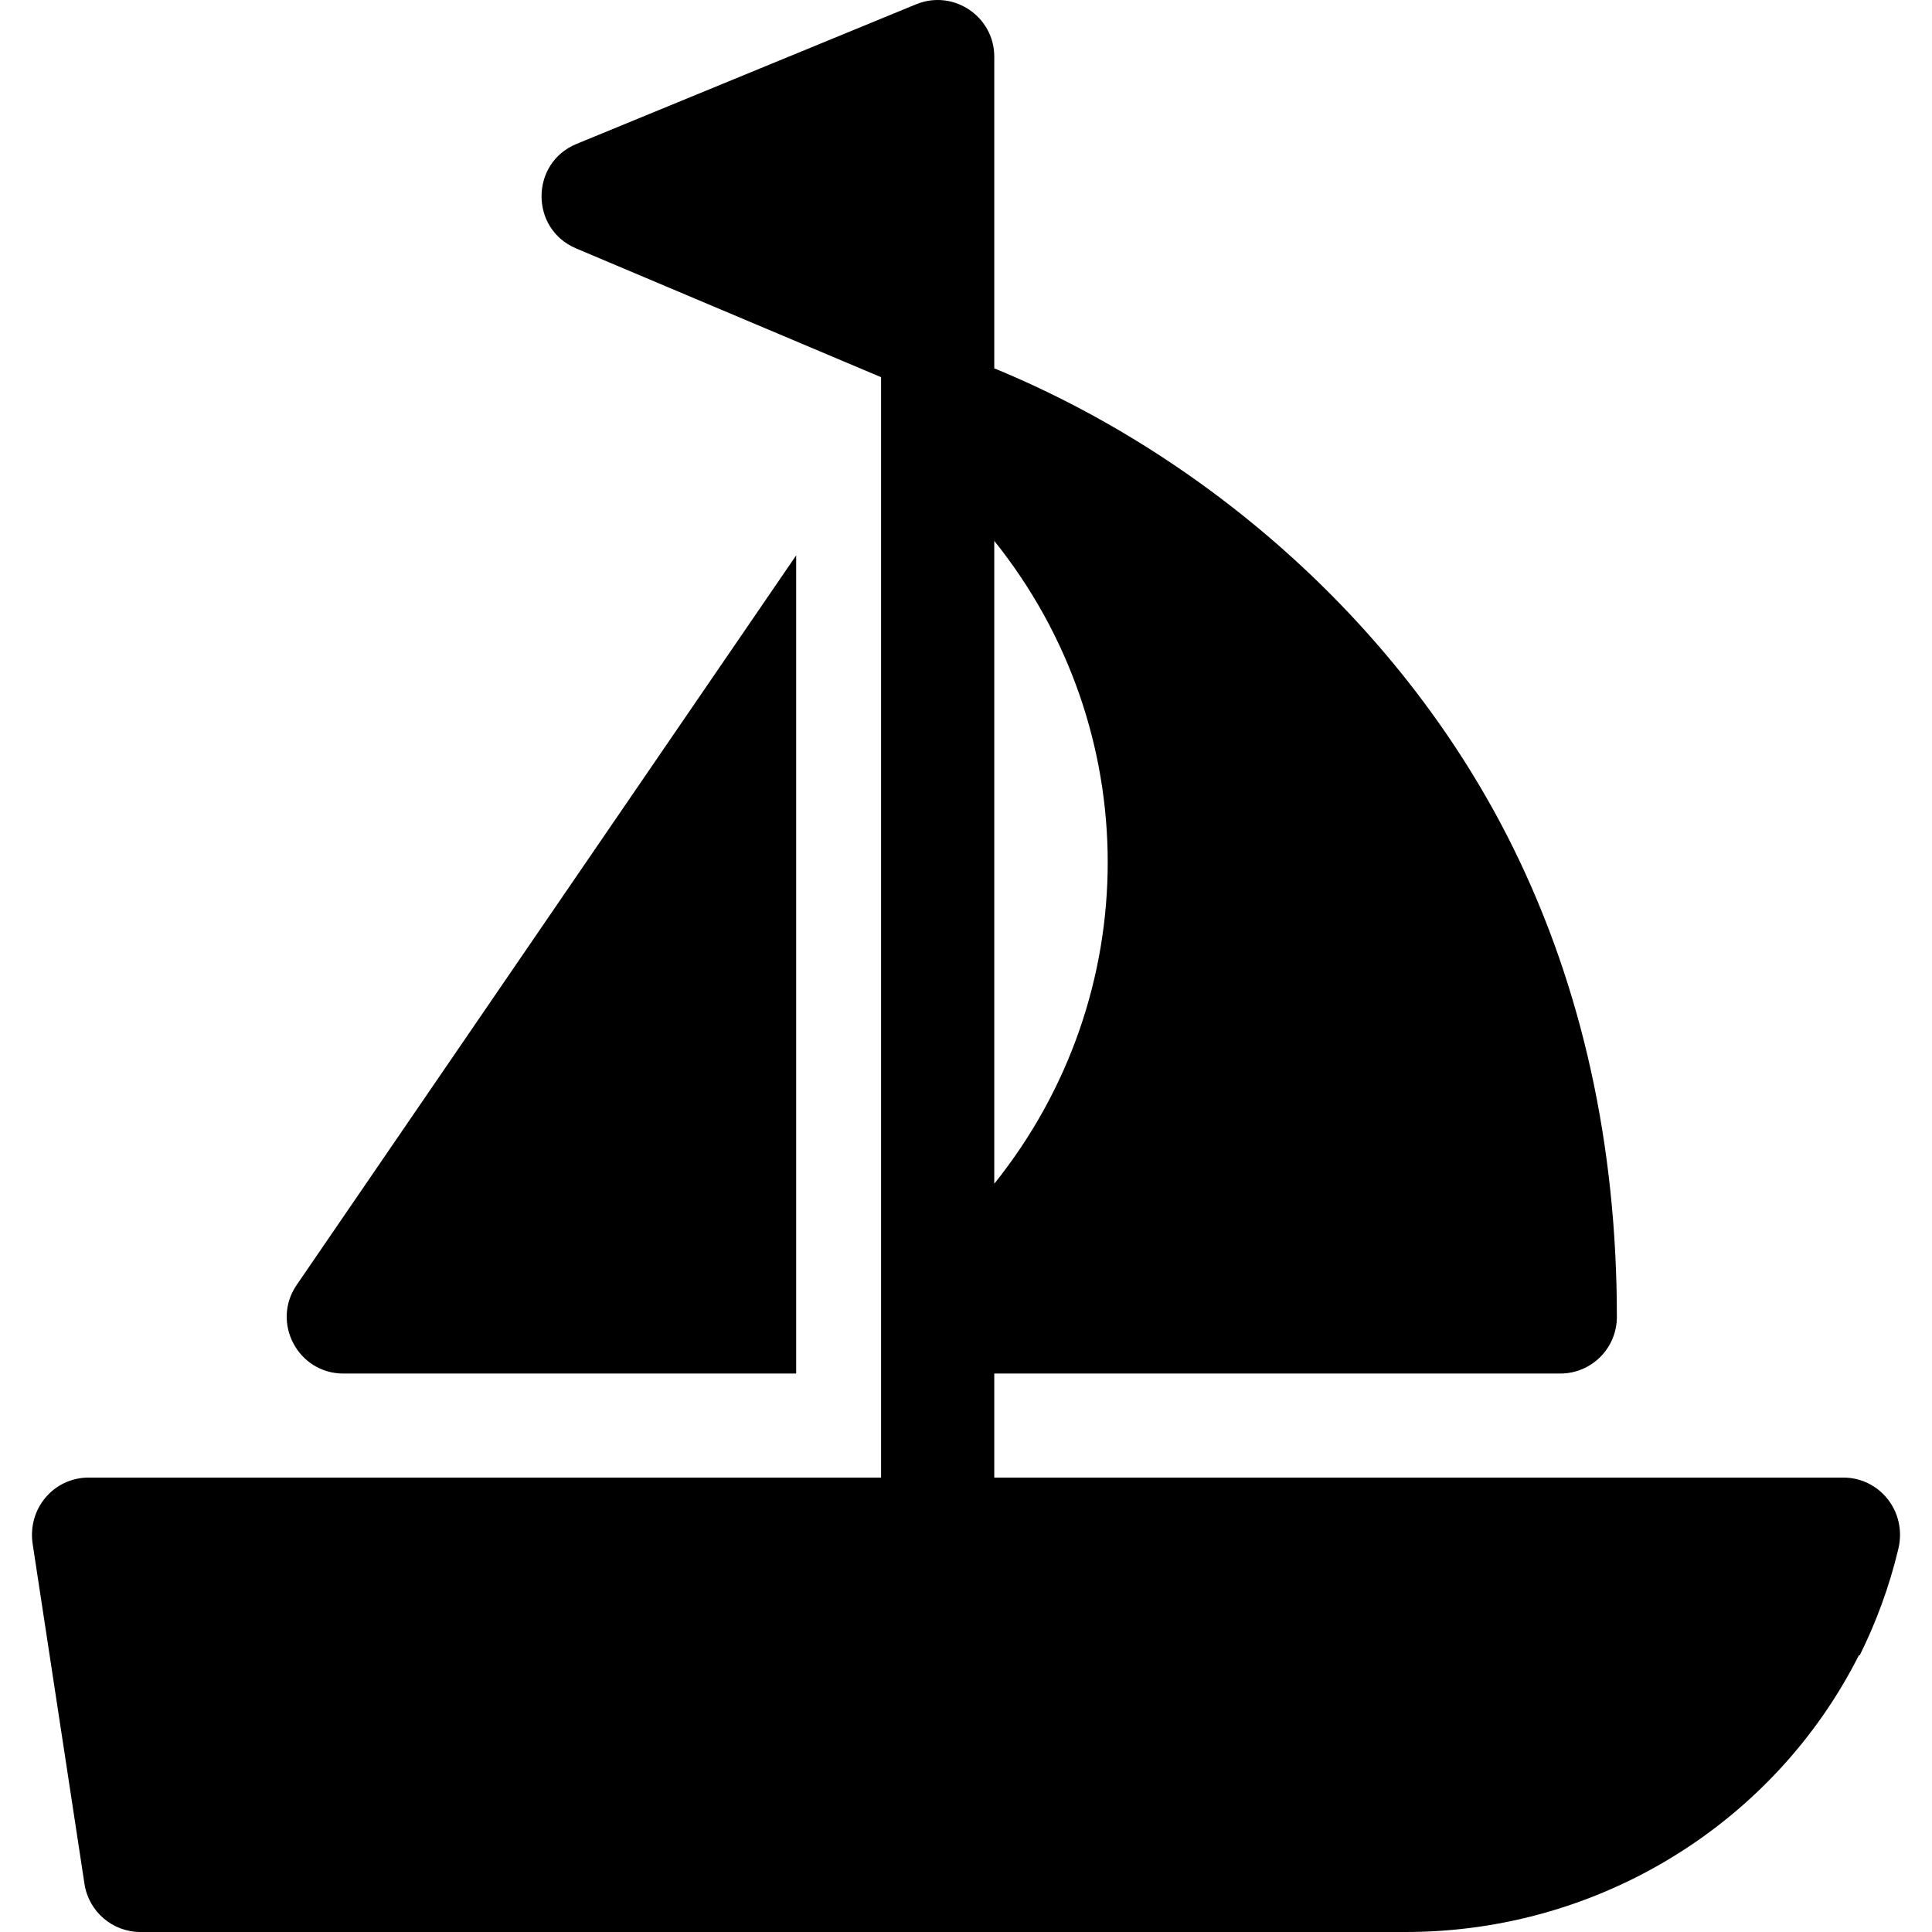
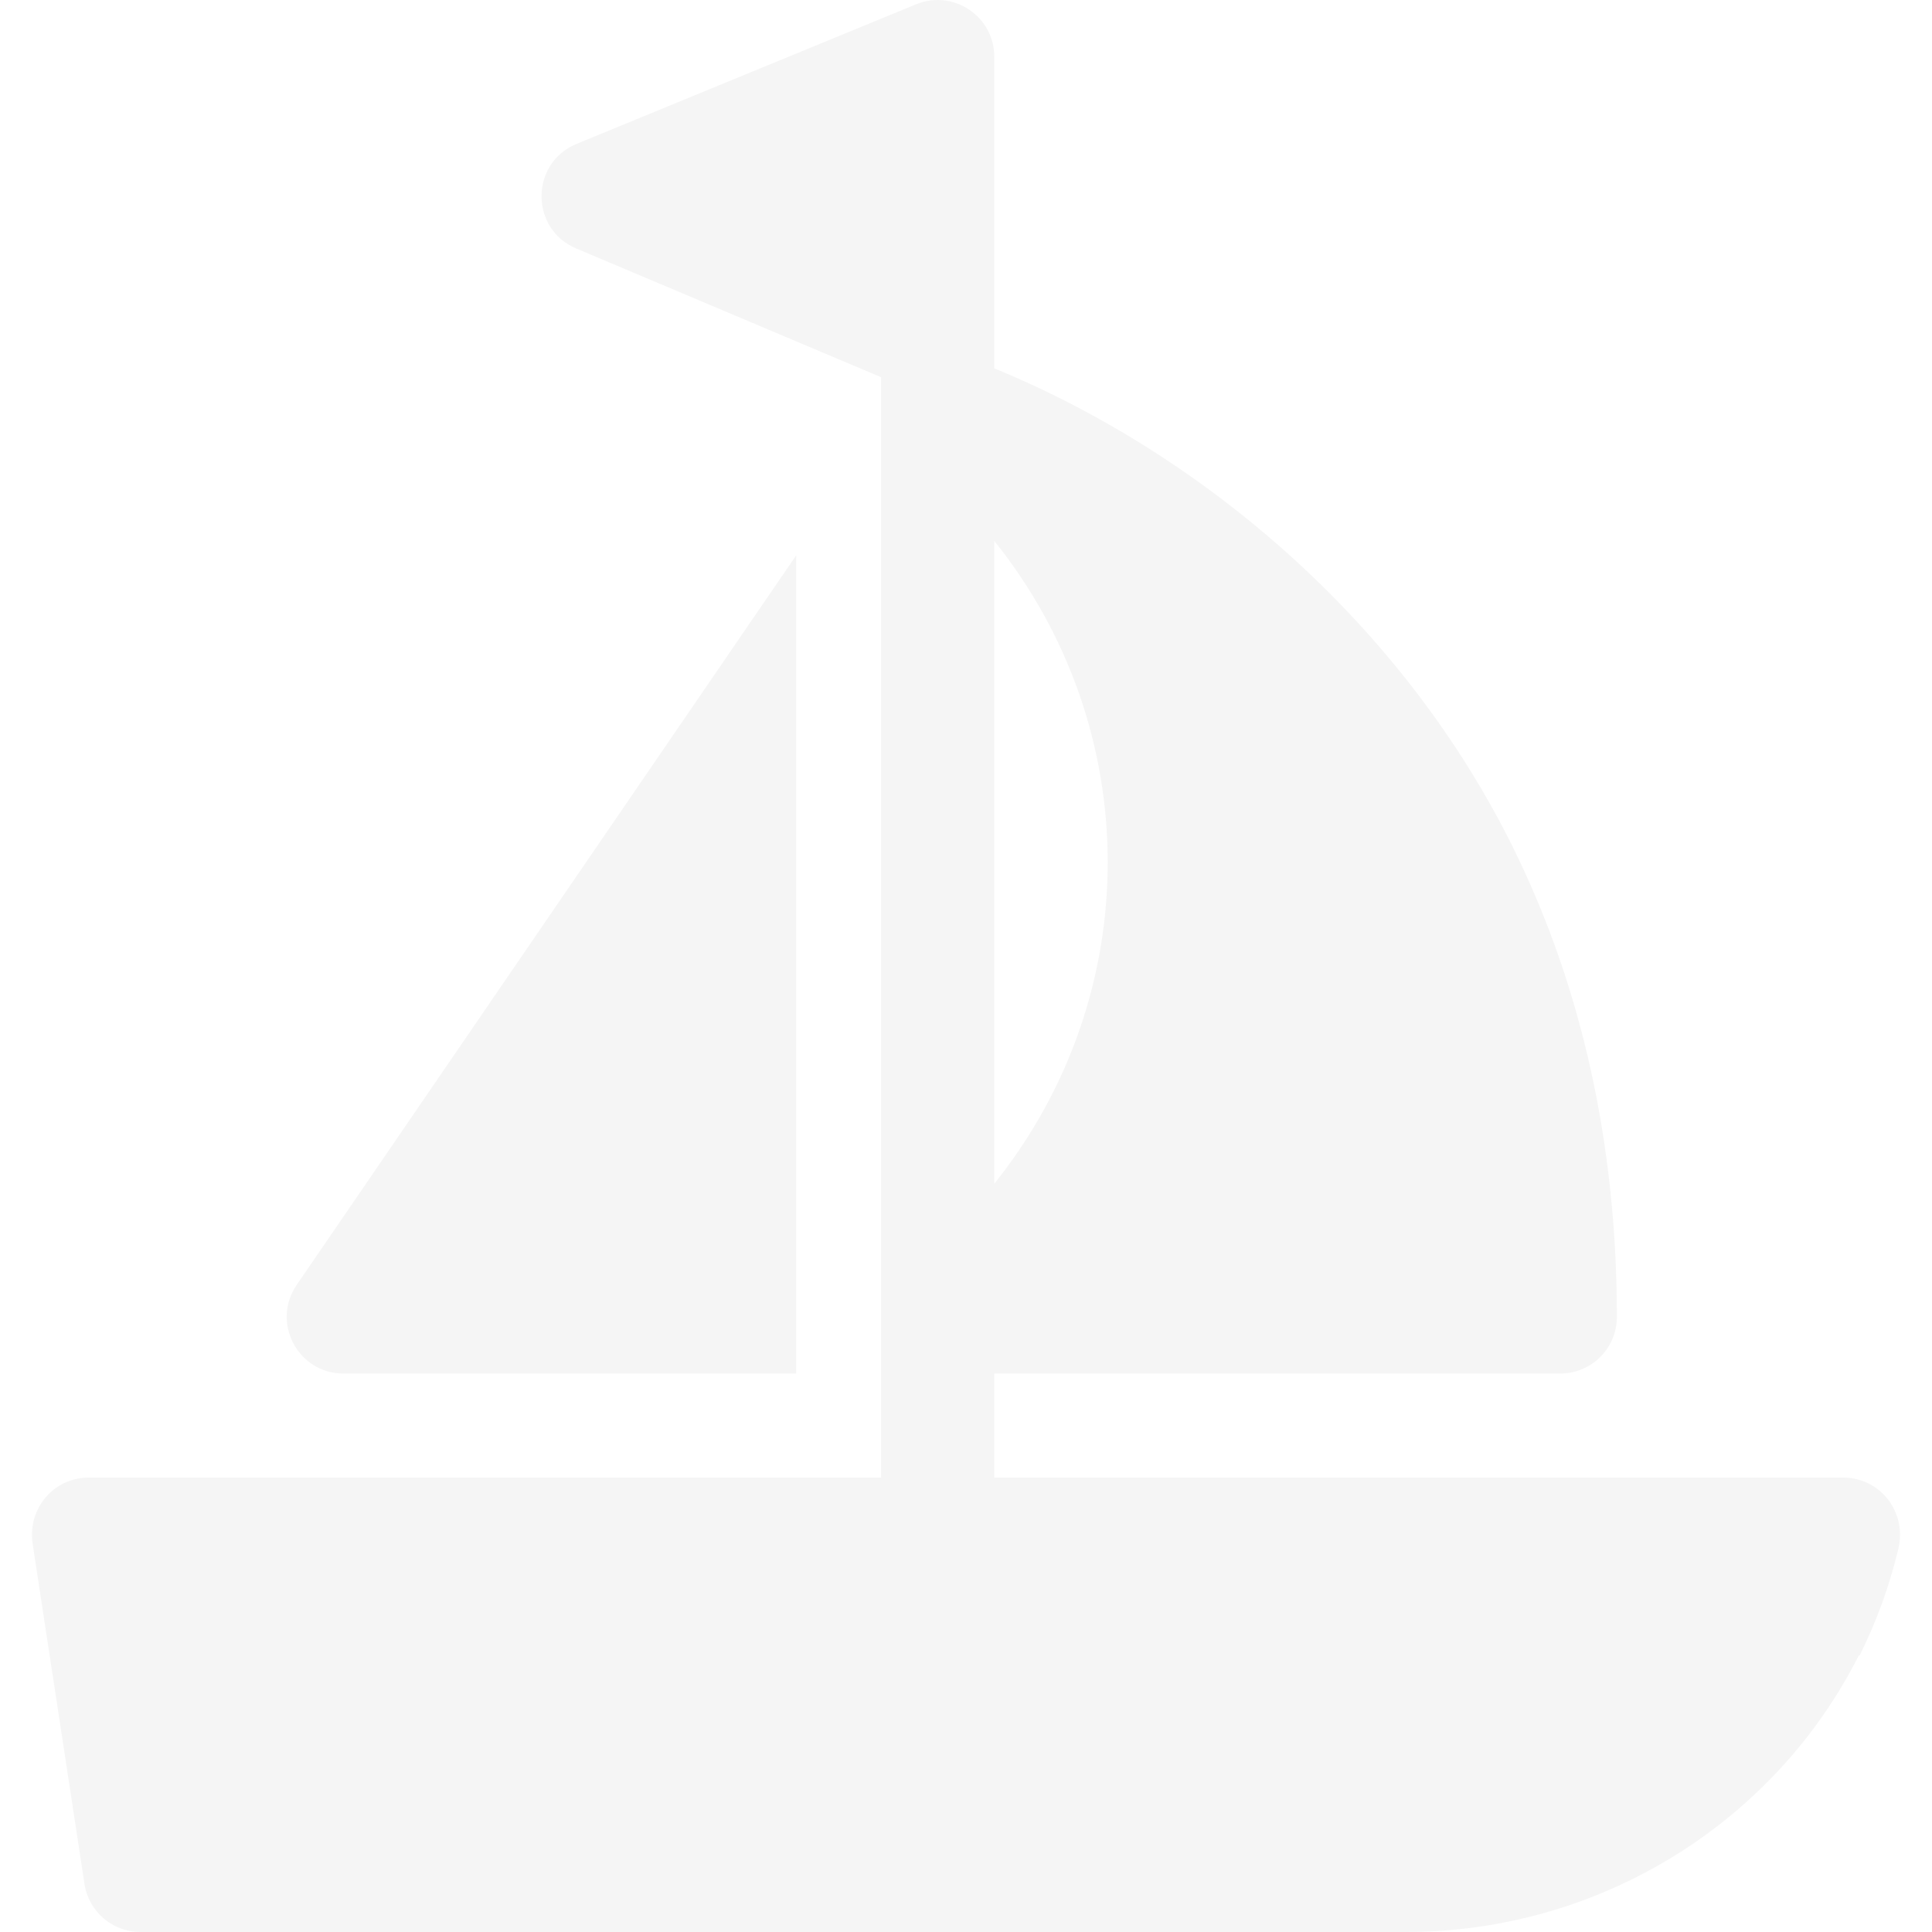
<svg xmlns="http://www.w3.org/2000/svg" id="Capa_1" enable-background="new 0 0 512 512" height="512" viewBox="0 0 512 512" width="512">
+   <style type="text/css">
+ #Capa_1{
+     fill:whitesmoke;
+ }
+ </style>
  <g>
    <path d="m90.997 364.003h119.998v-216.821l-132.375 193.347c-6.805 9.94.33 23.474 12.377 23.474z" />
    <path d="m488.49 391.572h-224.999v-27.569h149.997c8.28 0 15-6.72 15-15 0-45.429-9.19-87.148-27.32-124.008-29.039-59.049-81.459-104.268-137.677-127.378v-82.608c0-10.61-10.75-17.85-20.55-13.93-.05.02-.09.04-.14.05-4.03 1.66-89.908 36.969-90.008 37.009-12.31 5.06-12.39 22.51-.13 27.69l80.829 34.129v291.615h-209.994c-9.217 0-16.388 8.233-14.803 17.86 16.103 105.627 13.38 87.765 13.693 89.818 1.112 7.331 7.414 12.75 14.83 12.75h335.291c51.636 0 97.805-29.107 120.101-73.312.075.006.152.007.227.013 4.44-8.93 7.89-18.39 10.24-28.21 2.365-9.88-4.925-18.919-14.587-18.919zm-224.999-248.235c40.059 49.959 40.119 120.338 0 170.367z" />
  </g>
</svg>
